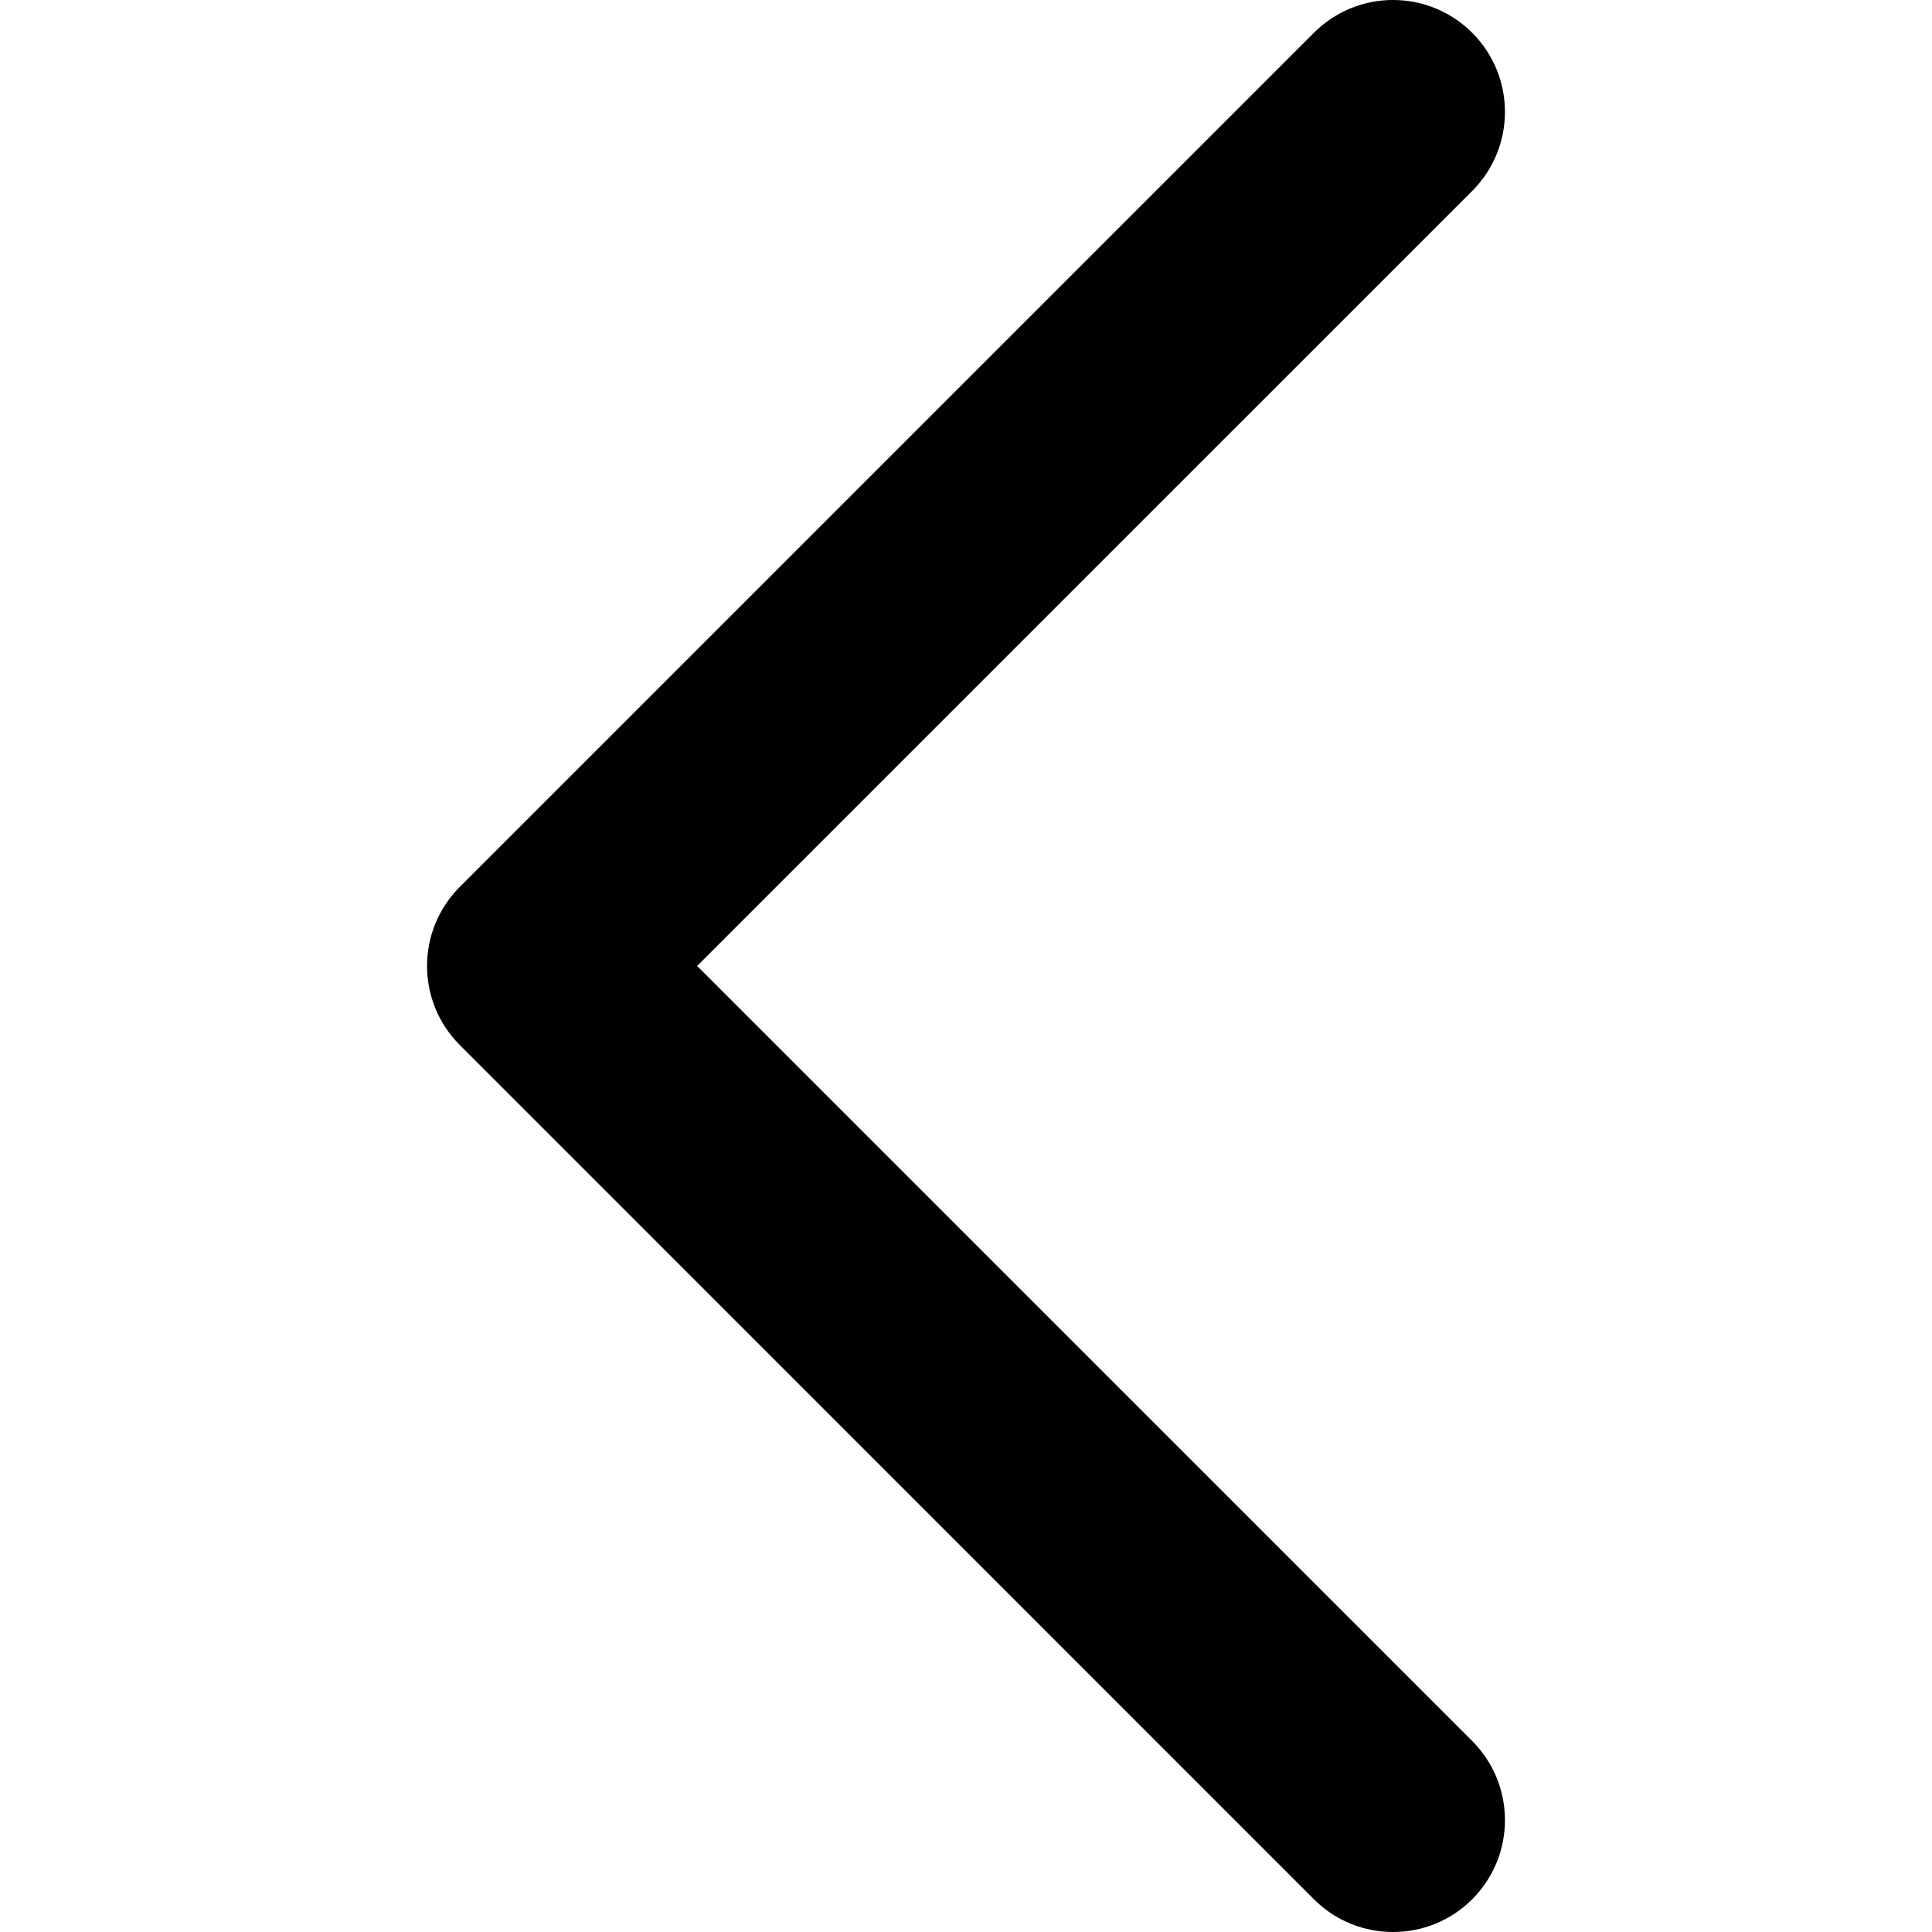
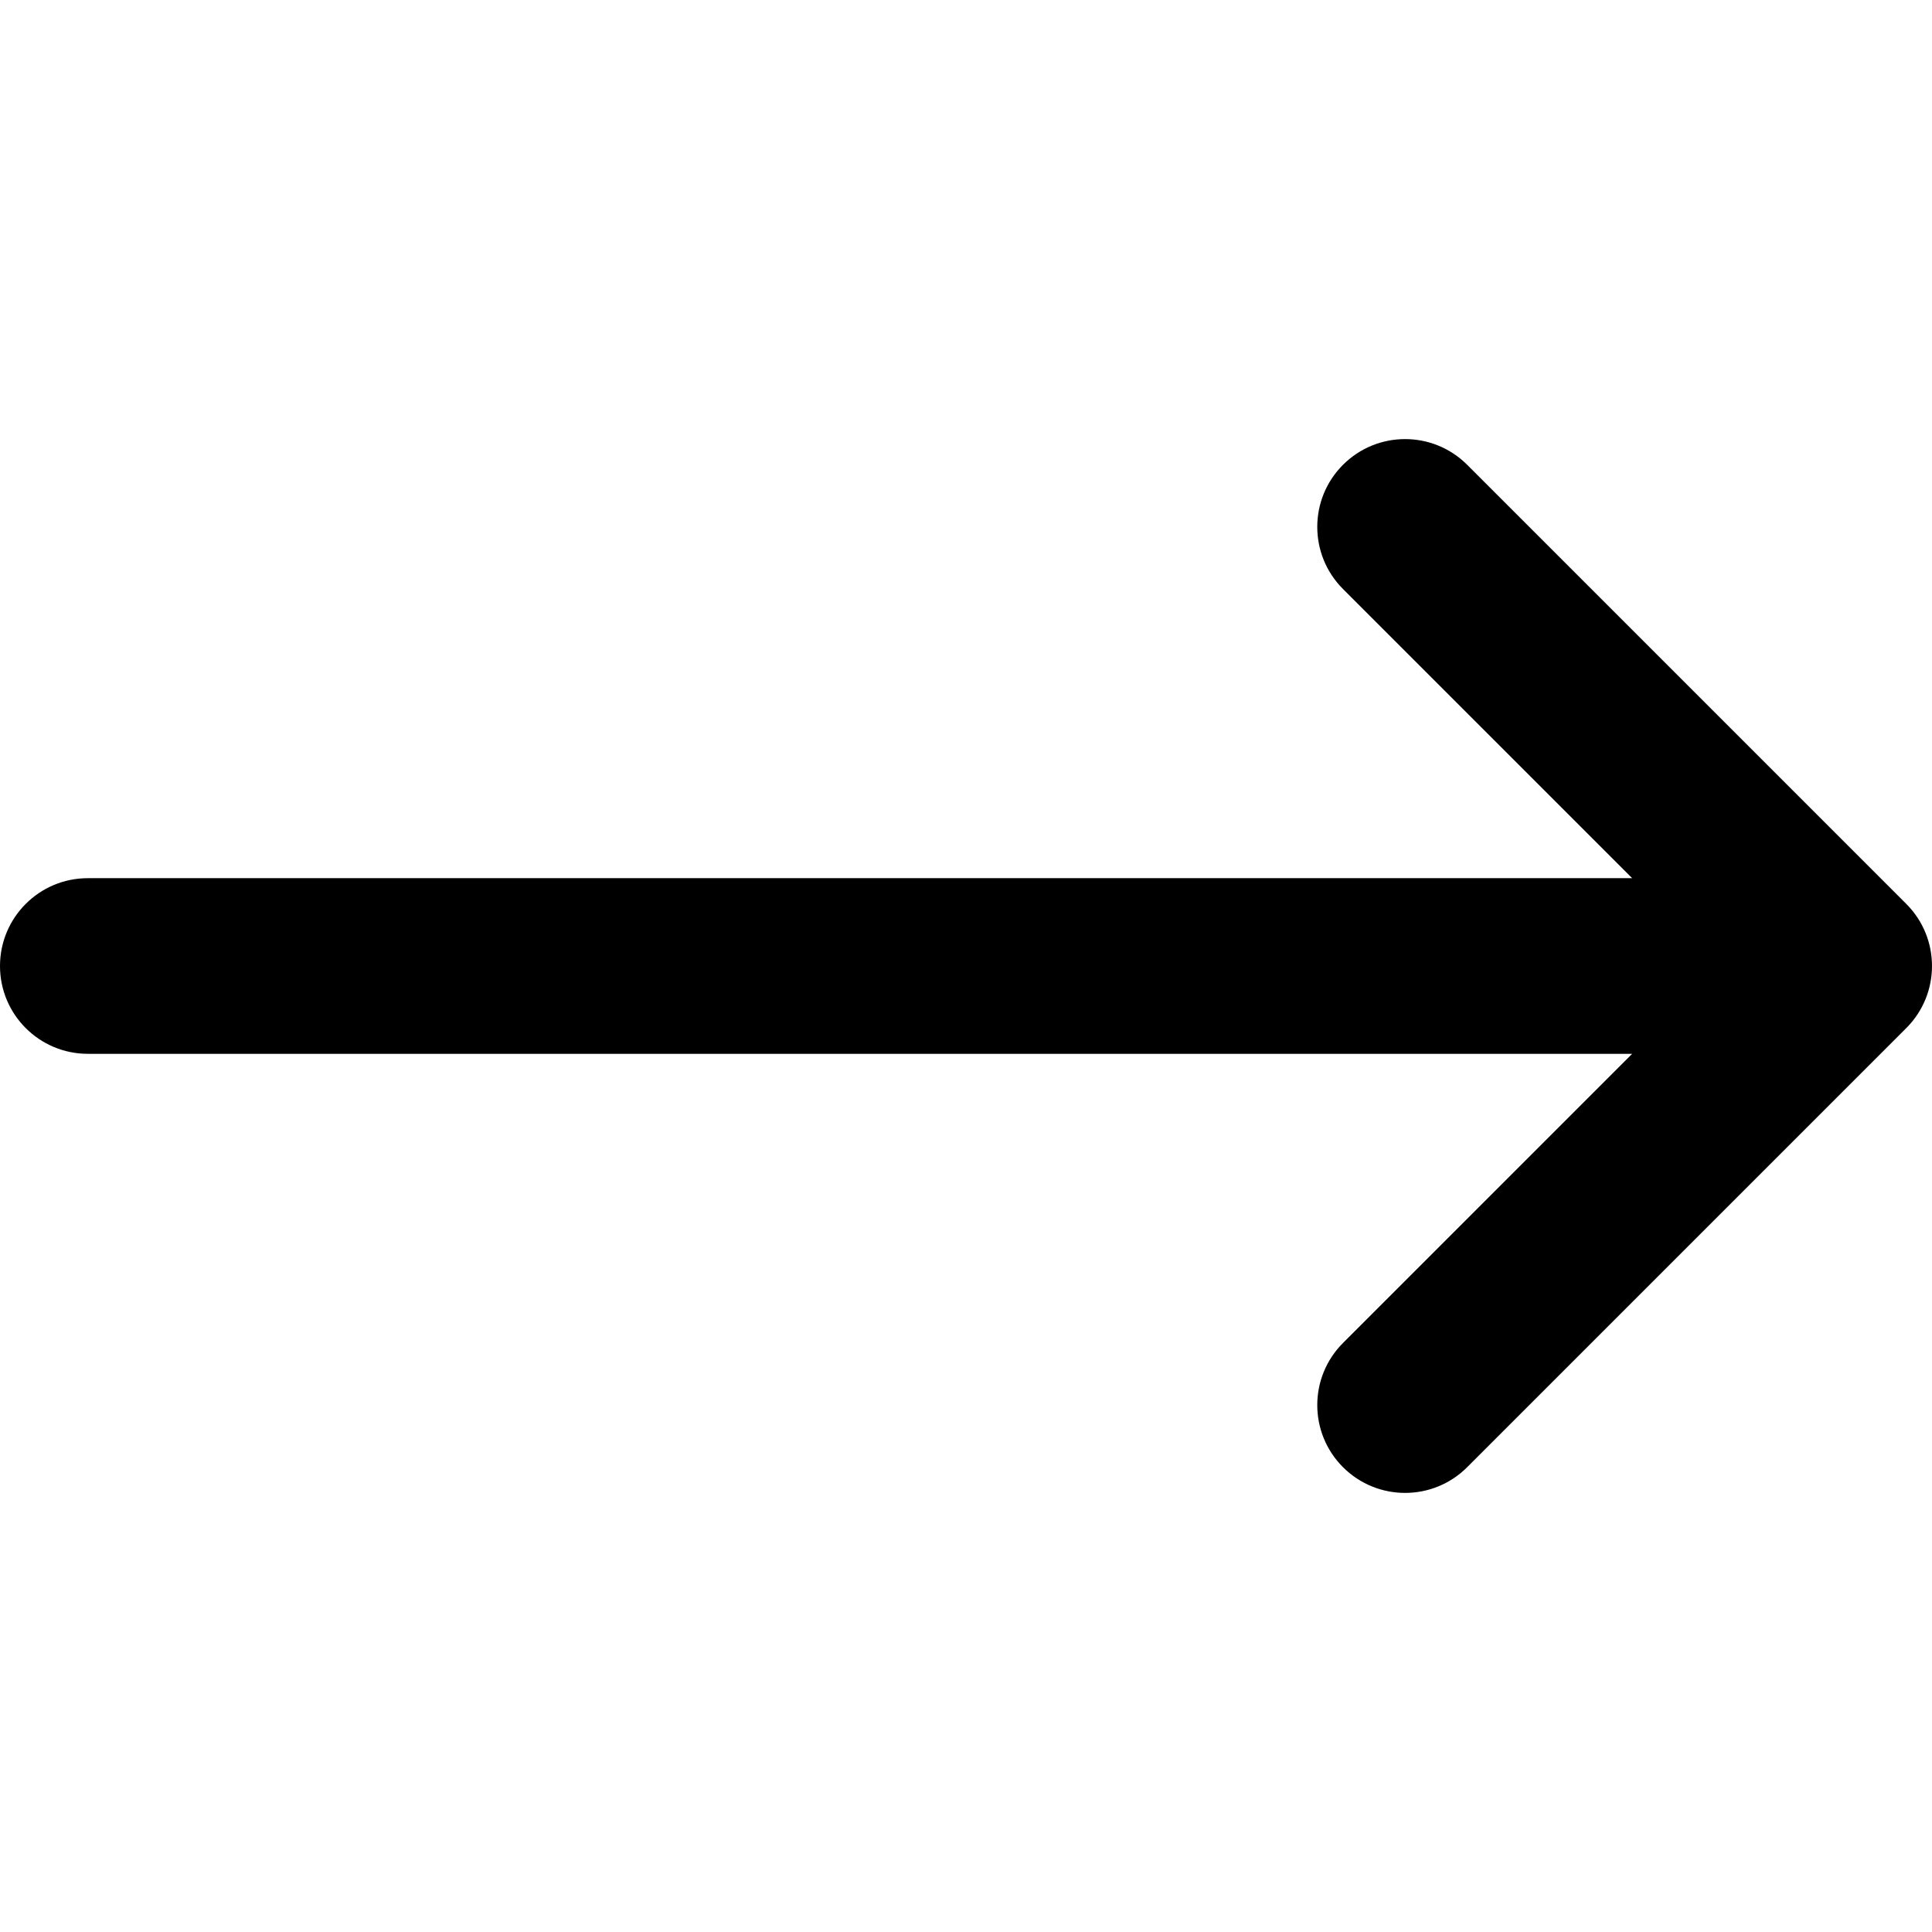
- <svg xmlns="http://www.w3.org/2000/svg" version="1.1" id="Capa_1" x="0px" y="0px" viewBox="0 0 34.075 34.075" style="enable-background:new 0 0 34.075 34.075;" xml:space="preserve">
-   <g>
-     <g>
-       <path style="fill:#010002;" d="M24.57,34.075c-0.505,0-1.011-0.191-1.396-0.577L8.11,18.432c-0.771-0.771-0.771-2.019,0-2.79    L23.174,0.578c0.771-0.771,2.02-0.771,2.791,0s0.771,2.02,0,2.79l-13.67,13.669l13.67,13.669c0.771,0.771,0.771,2.021,0,2.792    C25.58,33.883,25.075,34.075,24.57,34.075z" />
-     </g>
-   </g>
+ <svg xmlns="http://www.w3.org/2000/svg" version="1.1" id="Layer_1" x="0px" y="0px" viewBox="0 0 330 330" style="enable-background:new 0 0 330 330;" xml:space="preserve">
+   <path id="XMLID_27_" d="M15,180h263.787l-49.394,49.394c-5.858,5.857-5.858,15.355,0,21.213C232.322,253.535,236.161,255,240,255  s7.678-1.465,10.606-4.394l75-75c5.858-5.857,5.858-15.355,0-21.213l-75-75c-5.857-5.857-15.355-5.857-21.213,0  c-5.858,5.857-5.858,15.355,0,21.213L278.787,150H15c-8.284,0-15,6.716-15,15S6.716,180,15,180z" />
  <g>
</g>
  <g>
</g>
  <g>
</g>
  <g>
</g>
  <g>
</g>
  <g>
</g>
  <g>
</g>
  <g>
</g>
  <g>
</g>
  <g>
</g>
  <g>
</g>
  <g>
</g>
  <g>
</g>
  <g>
</g>
  <g>
</g>
</svg>
